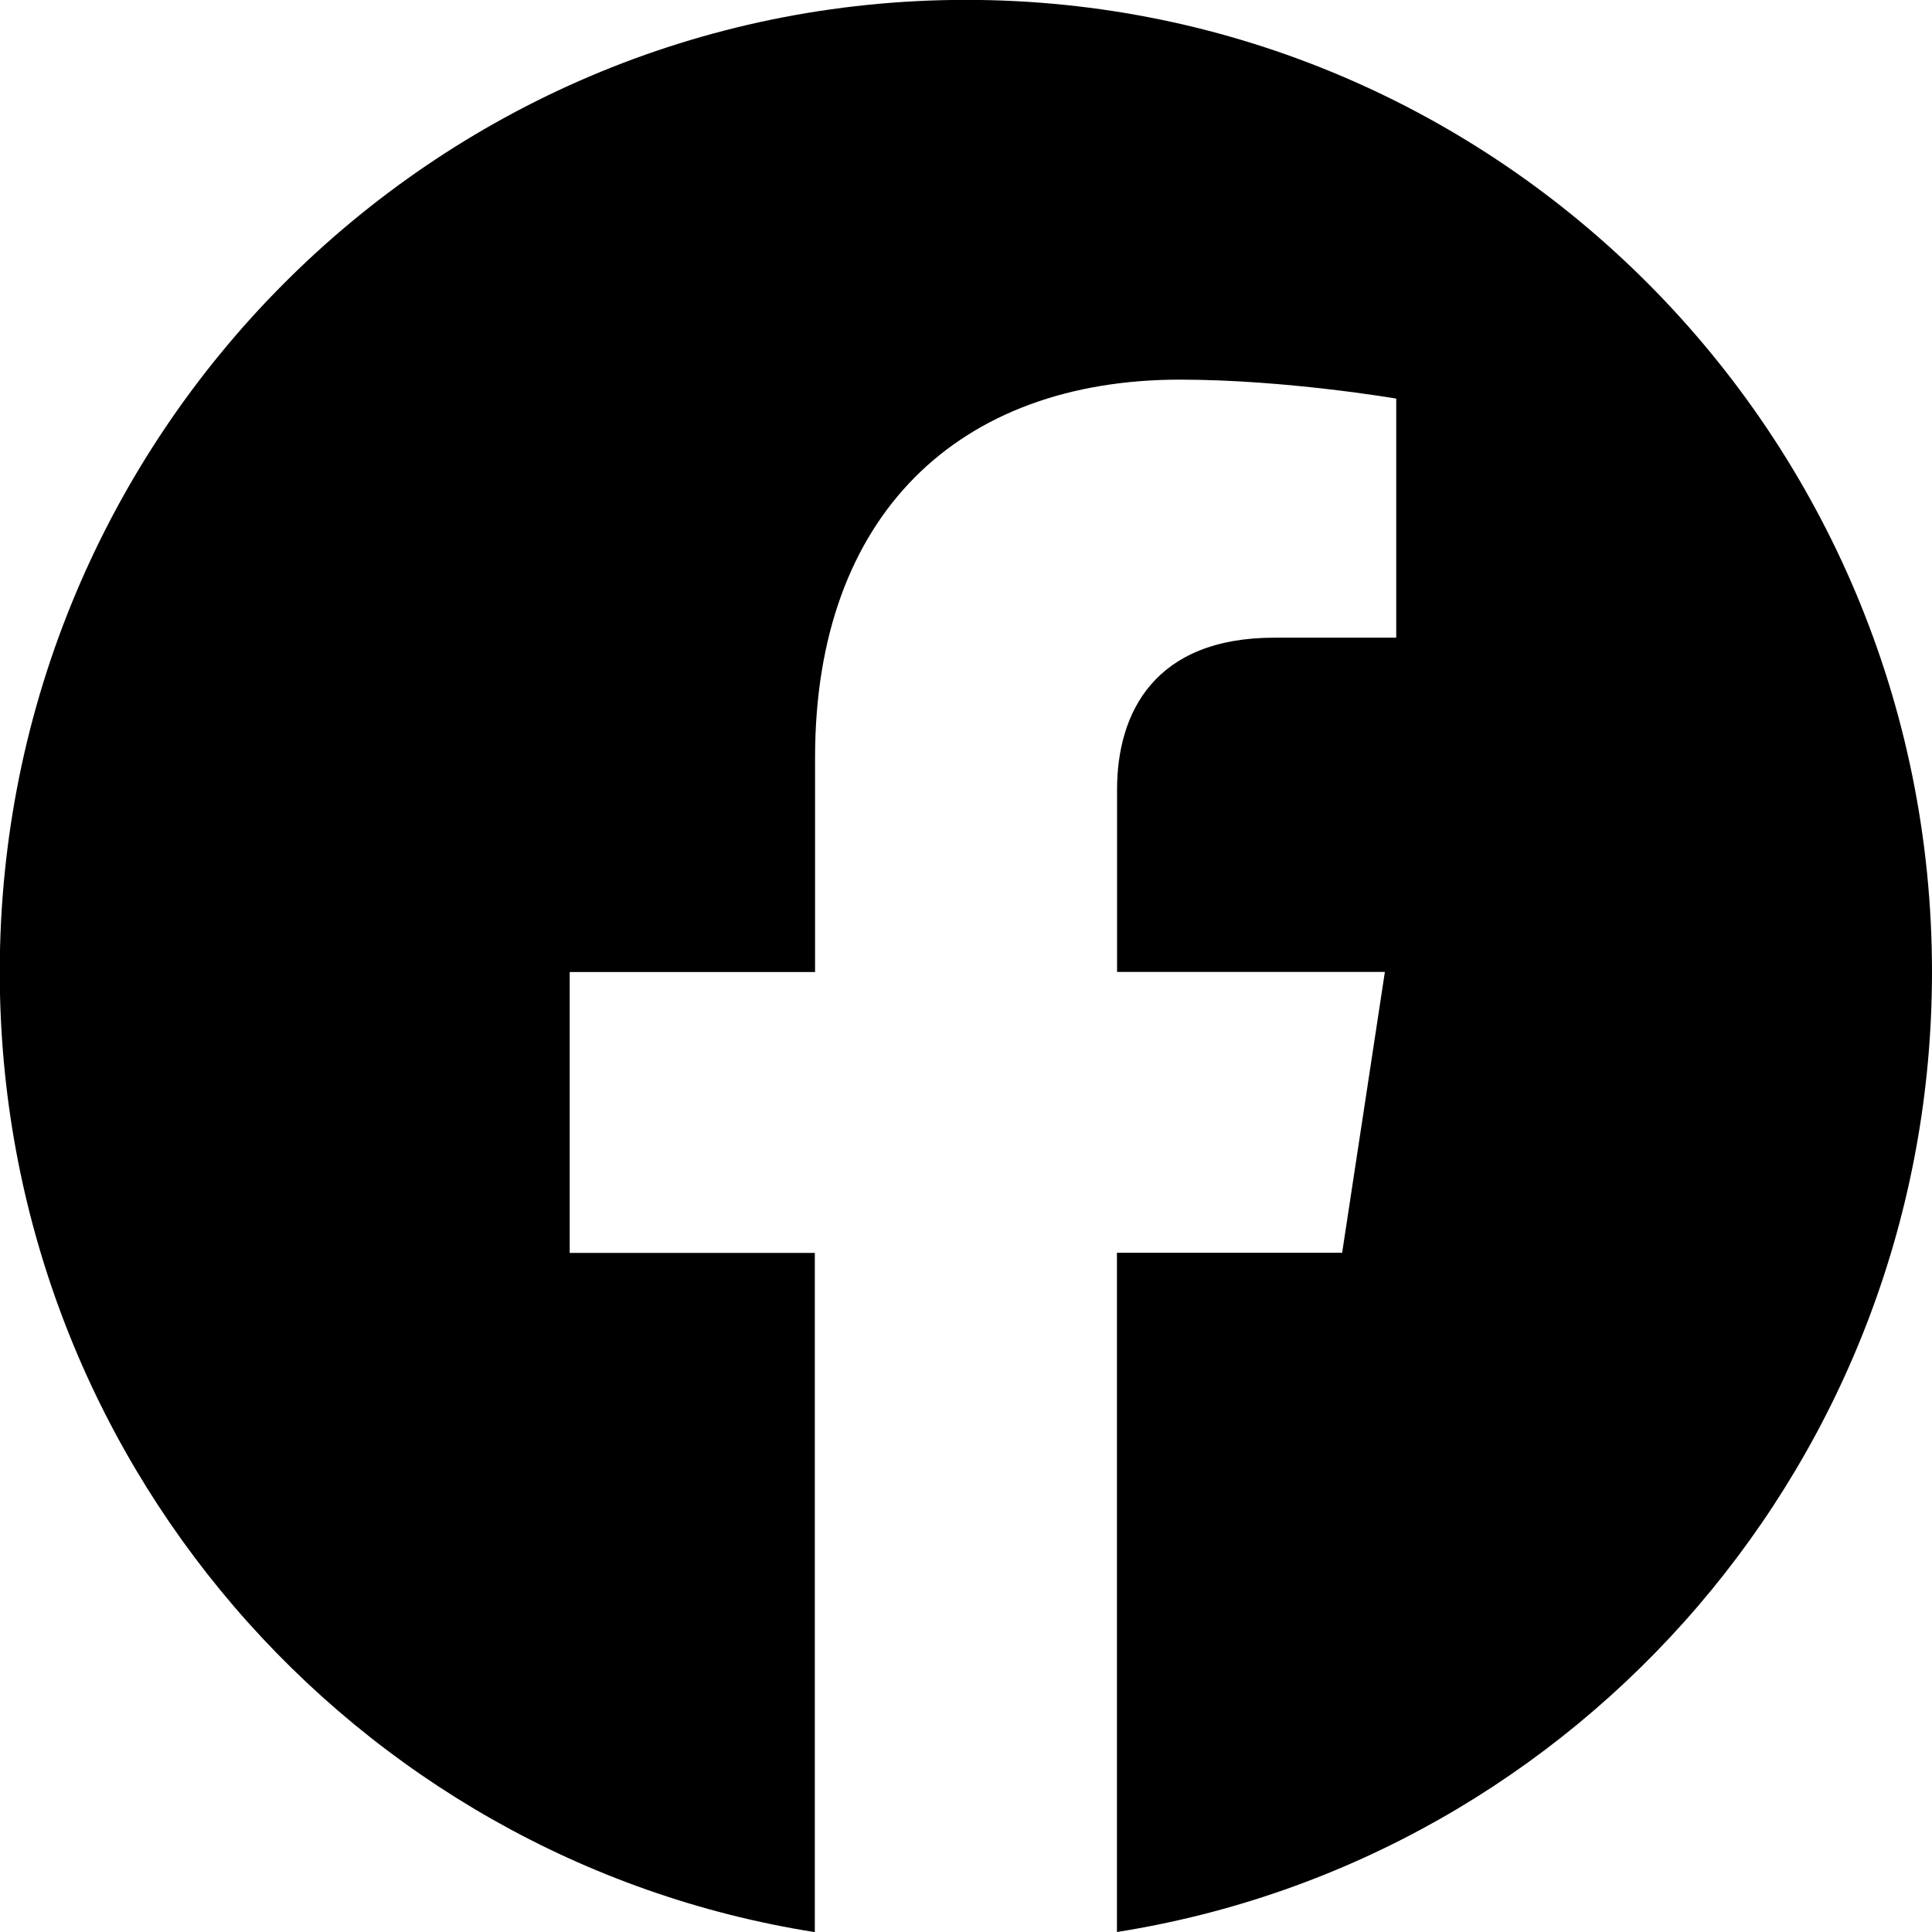
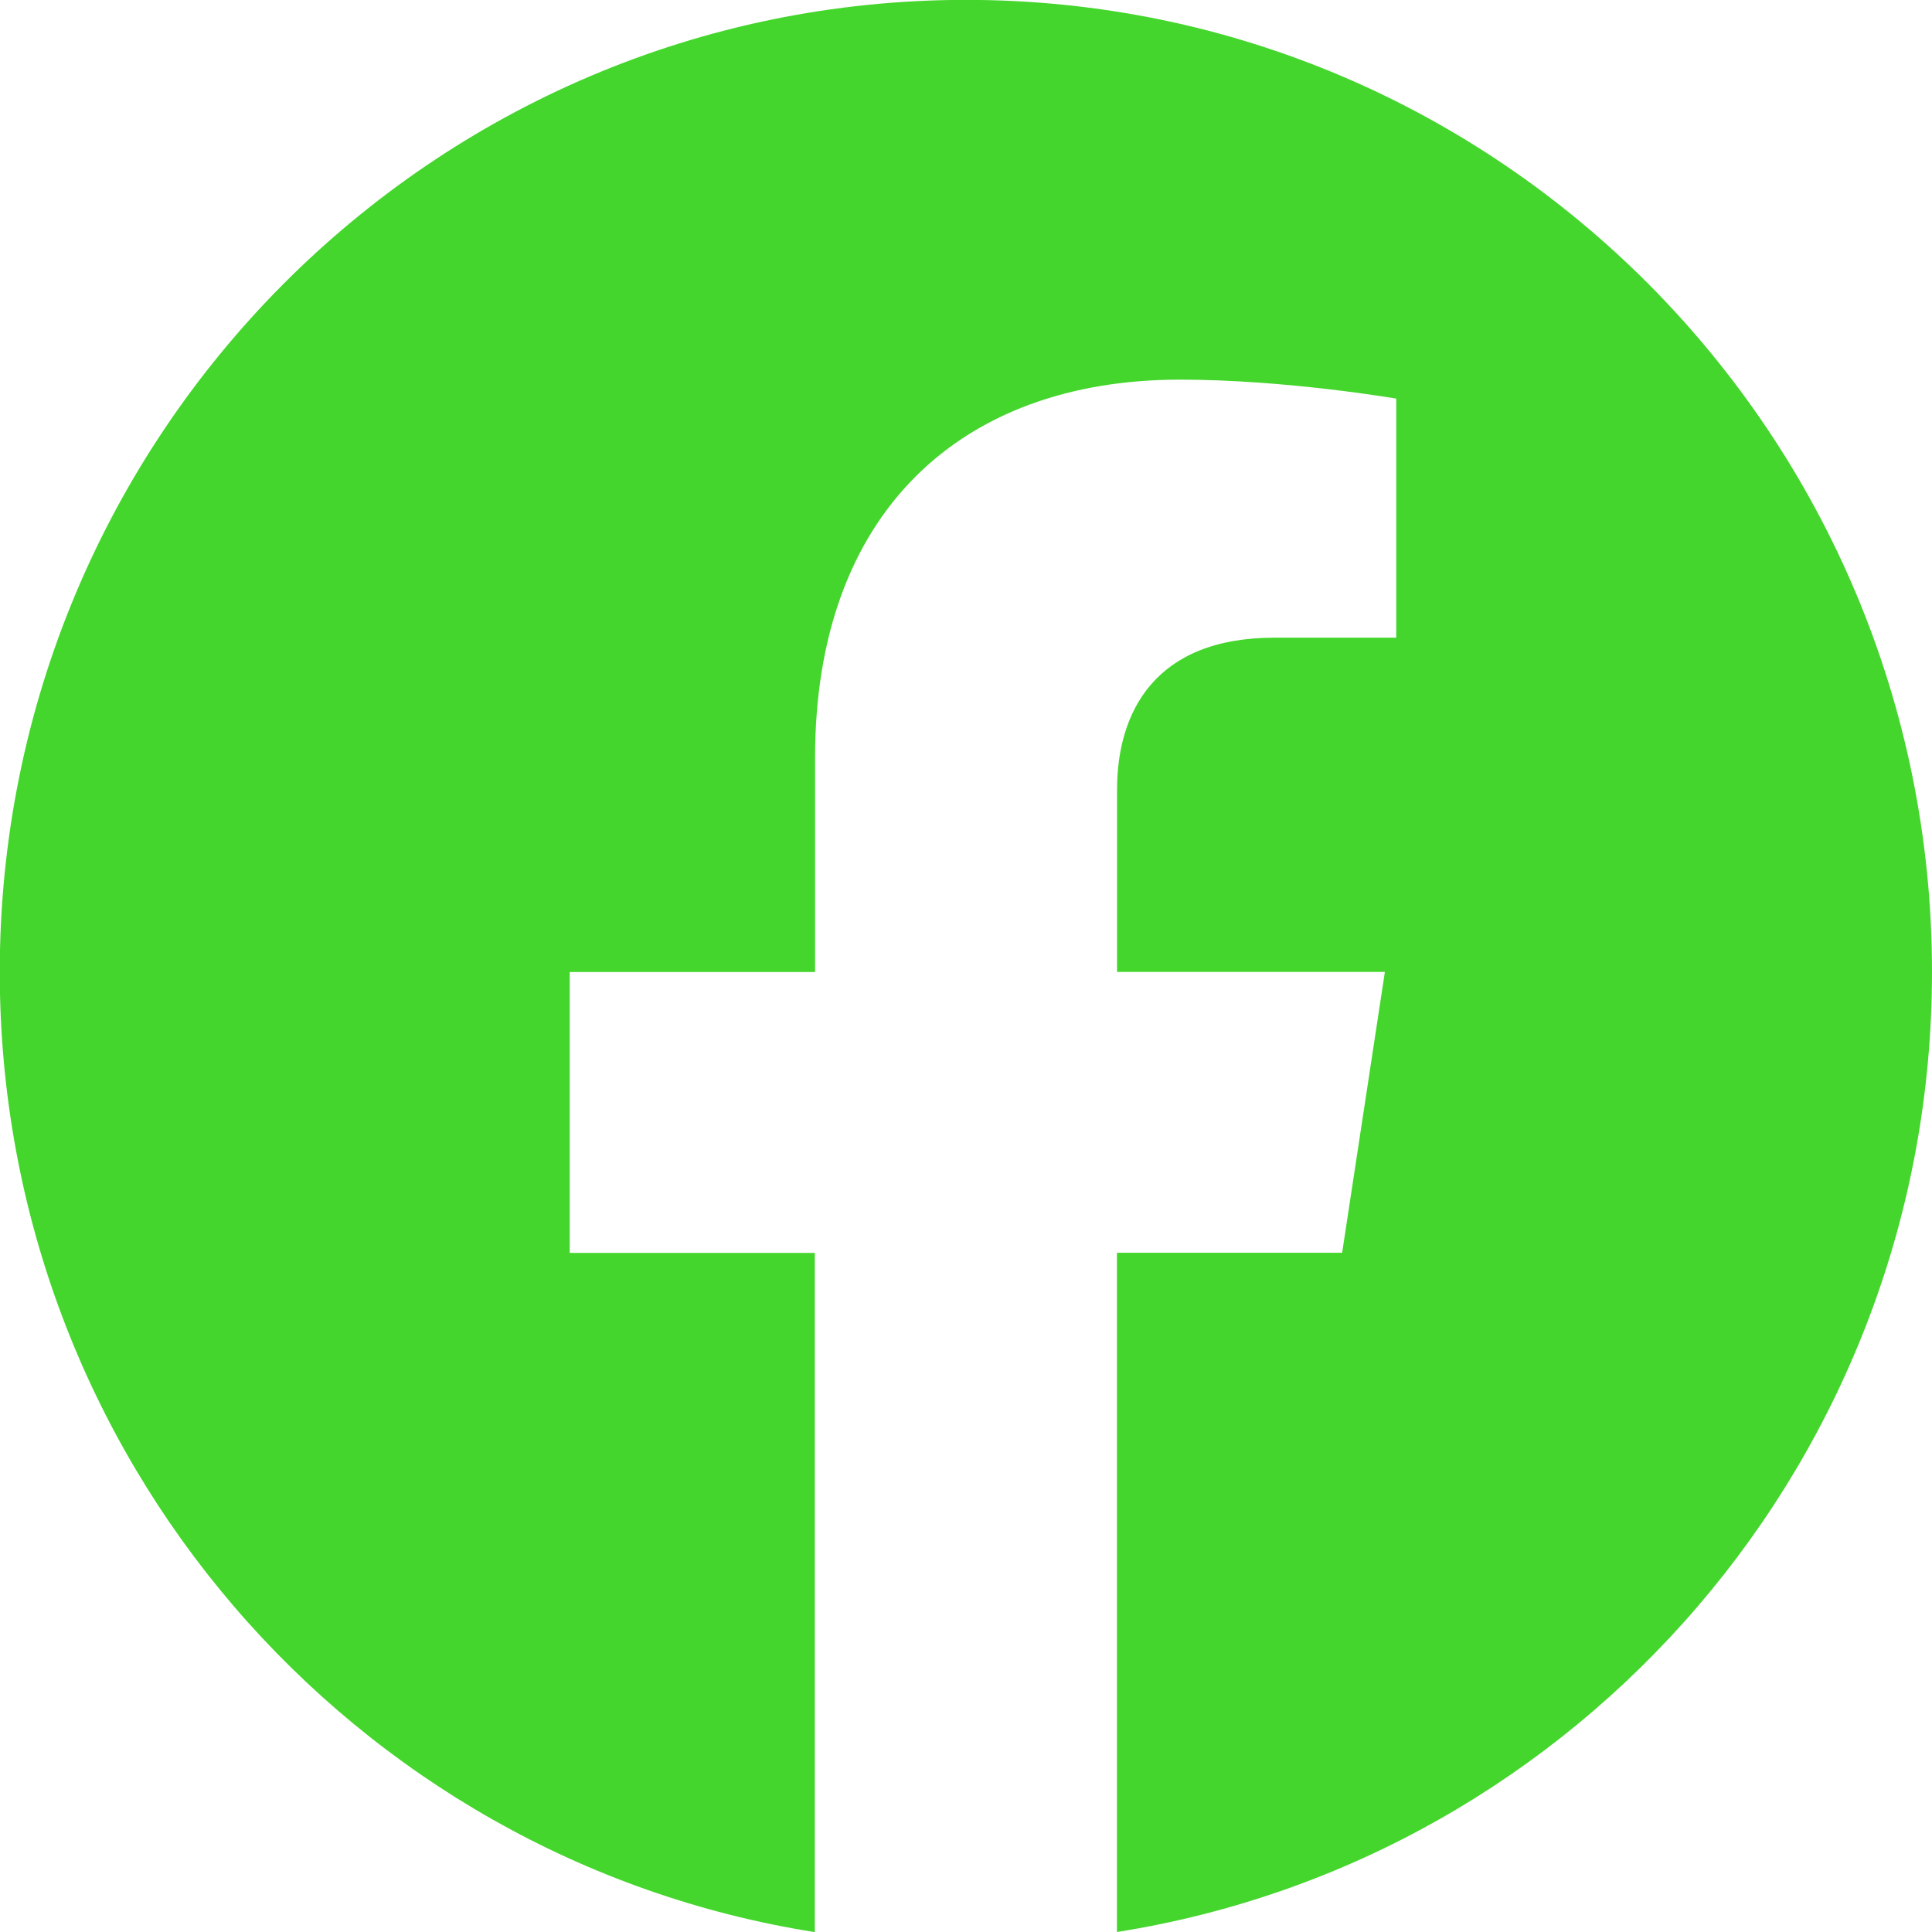
- <svg xmlns="http://www.w3.org/2000/svg" width="16" height="16" fill="currentColor" class="bi bi-facebook" viewBox="0 0 16 16">
+ <svg xmlns="http://www.w3.org/2000/svg" width="16" height="16" fill="#44d62c" class="bi bi-facebook" viewBox="0 0 16 16">
  <path d="M16 8.049c0-4.446-3.582-8.05-8-8.05C3.58 0-.002 3.603-.002 8.05c0 4.017 2.926 7.347 6.75 7.951v-5.625h-2.03V8.05H6.75V6.275c0-2.017 1.195-3.131 3.022-3.131.876 0 1.791.157 1.791.157v1.98h-1.009c-.993 0-1.303.621-1.303 1.258v1.51h2.218l-.354 2.326H9.25V16c3.824-.604 6.75-3.934 6.75-7.951z" />
</svg>
